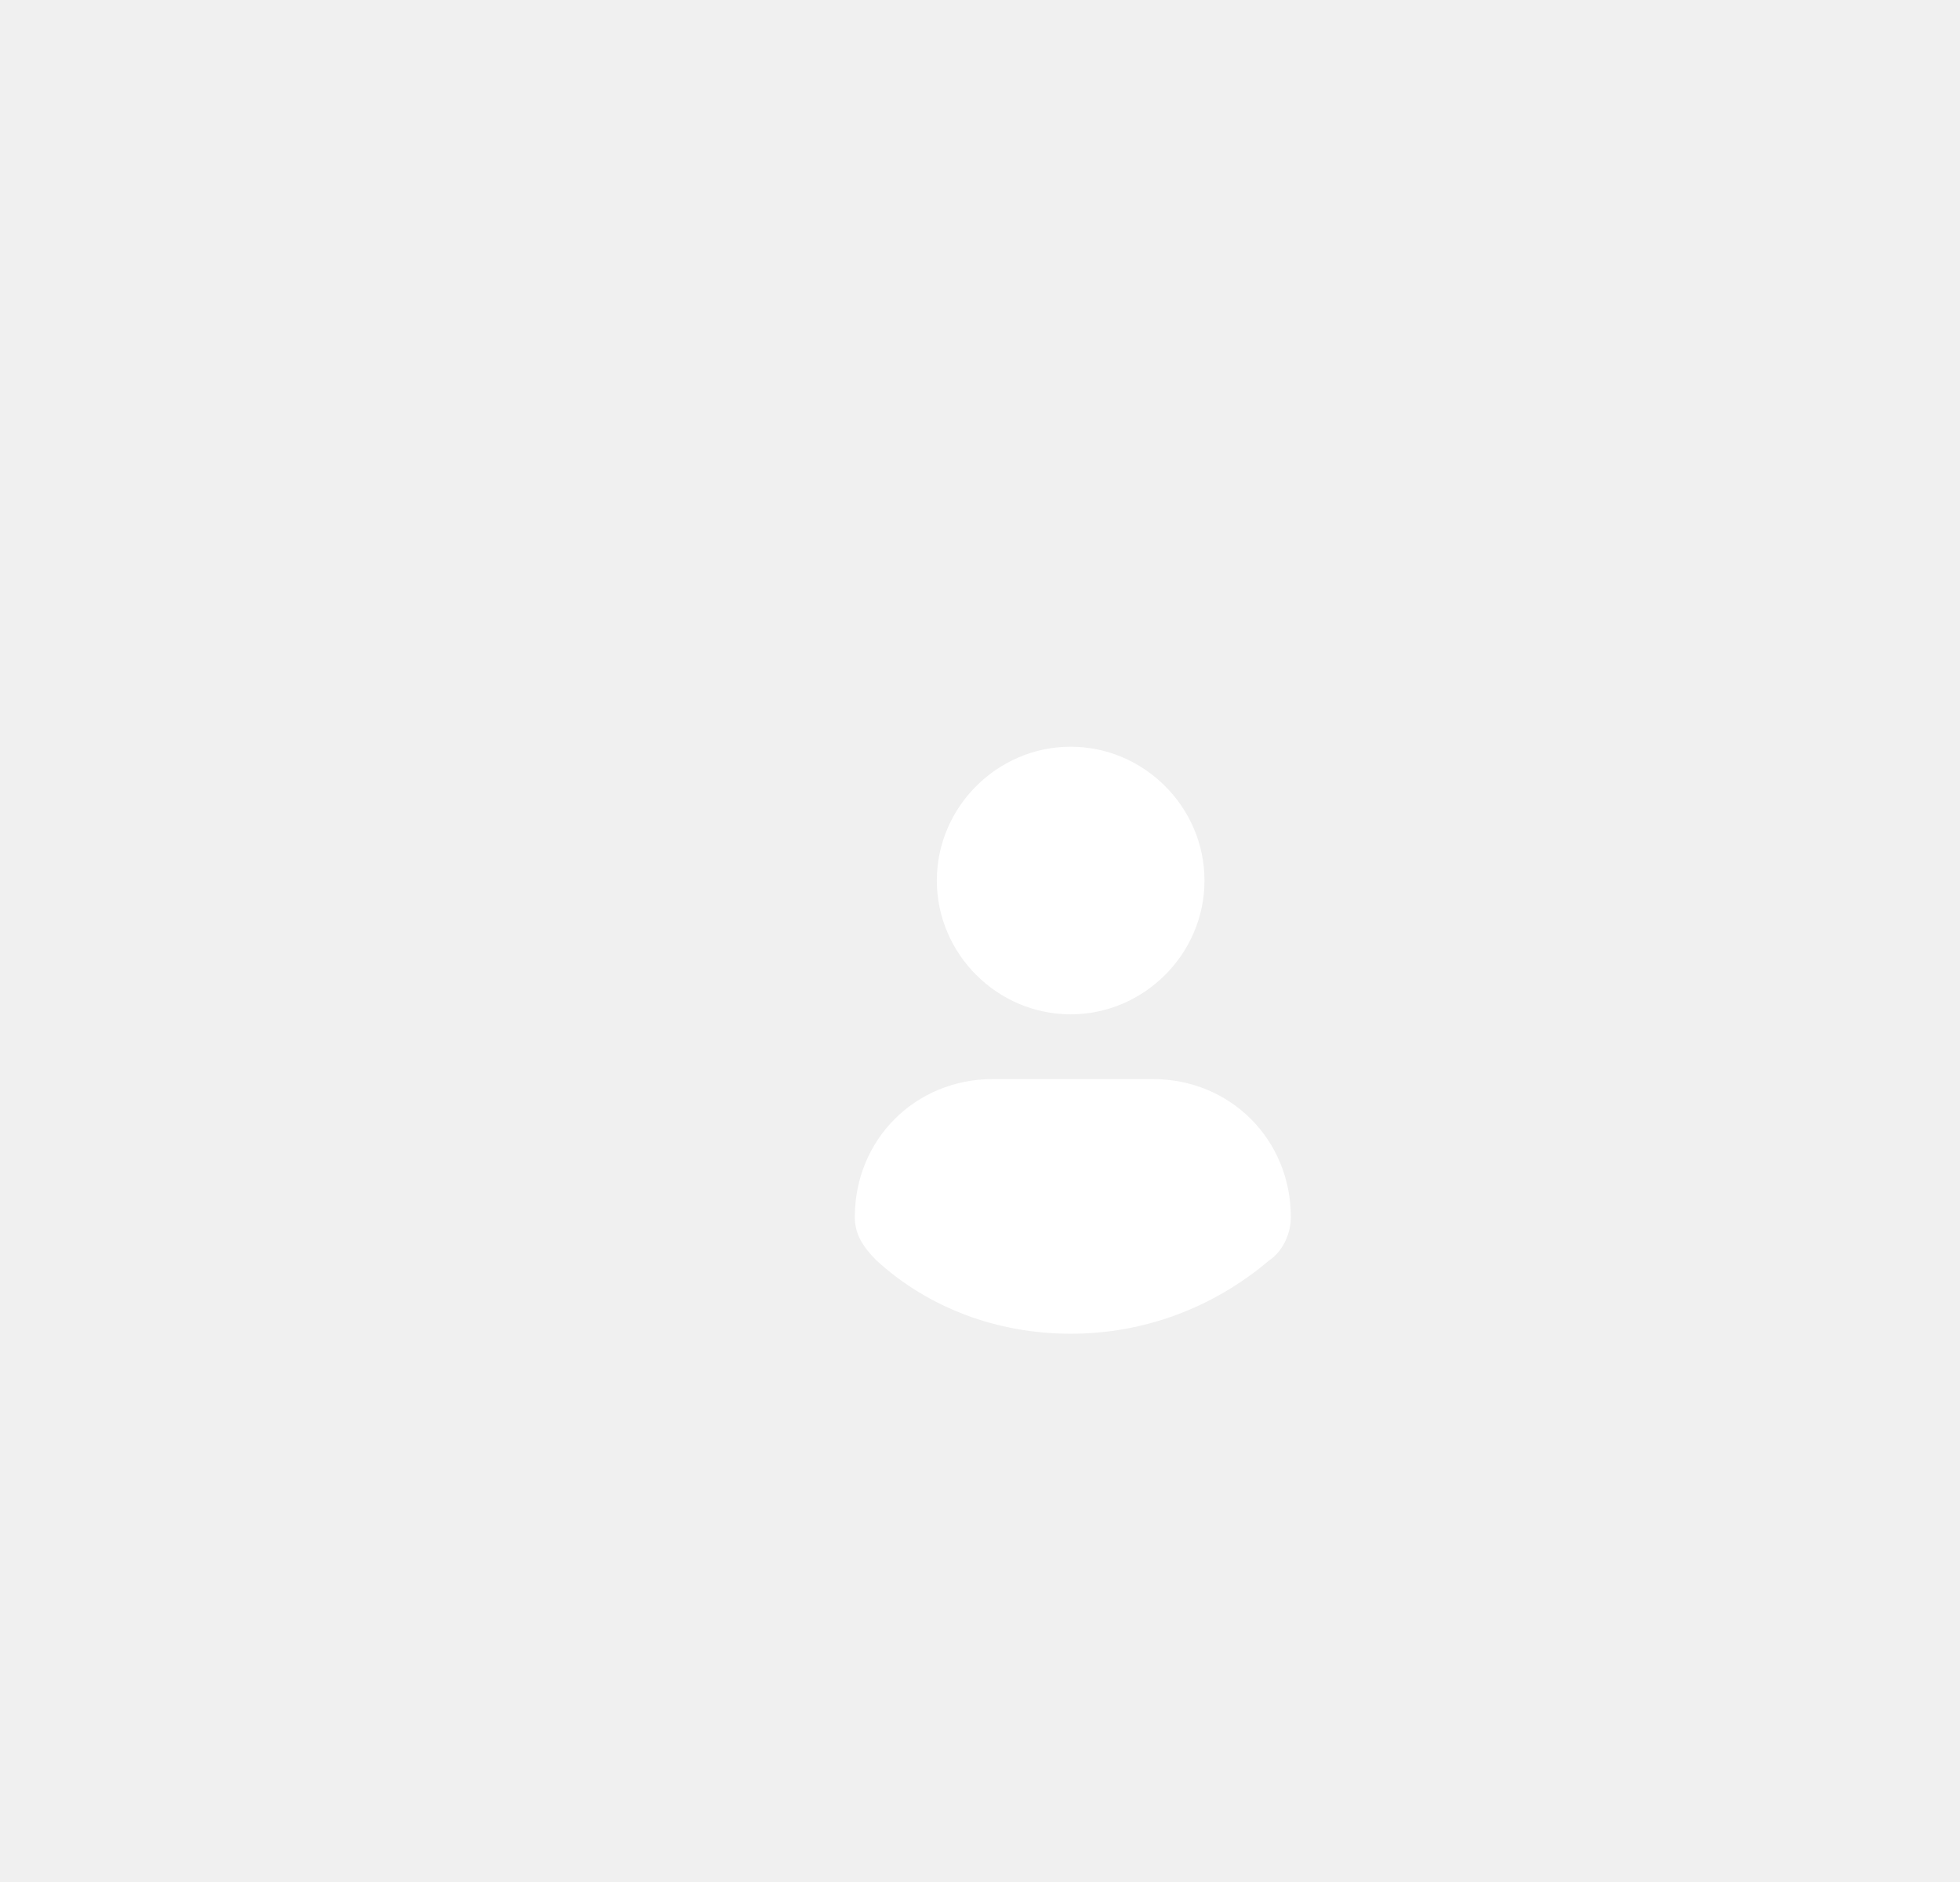
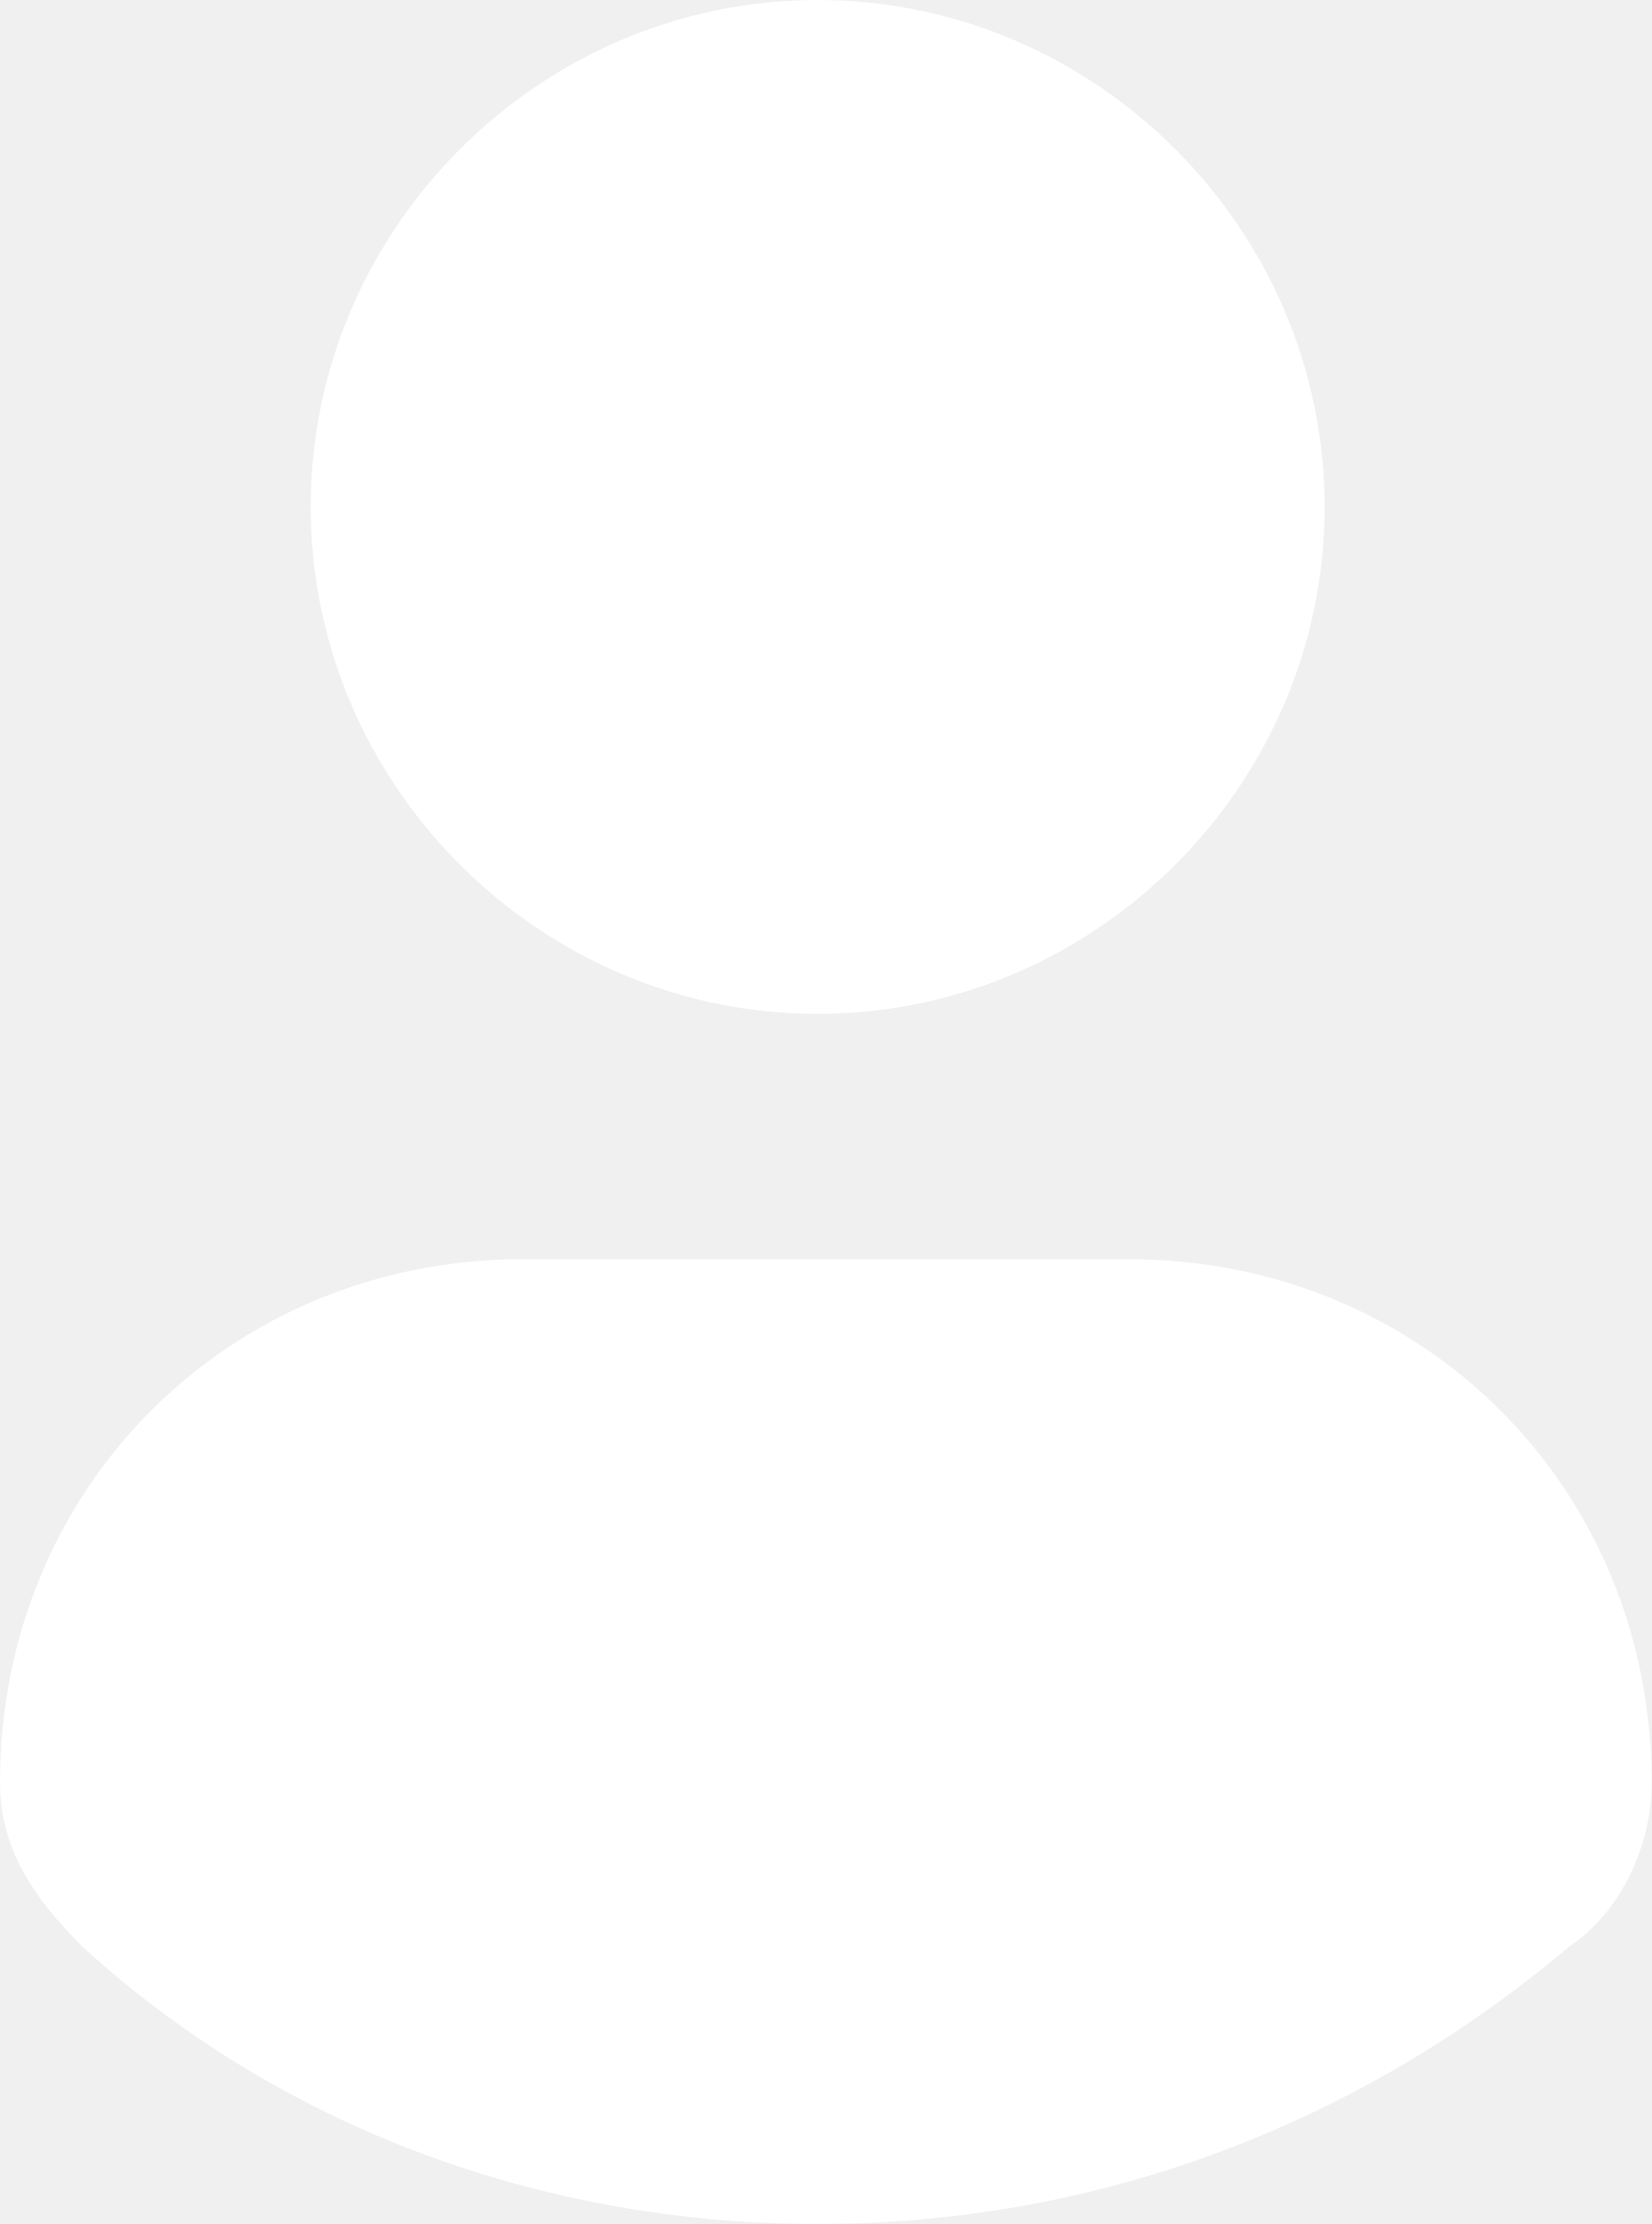
- <svg xmlns="http://www.w3.org/2000/svg" version="1.1" id="Слой_1" x="0px" y="0px" viewBox="0 0 45.4 43.6" style="enable-background:new 0 0 45.4 43.6;" xml:space="preserve">
-   <style type="text/css">
+ <svg xmlns="http://www.w3.org/2000/svg" version="1.1" id="Слой_1" x="0px" y="0px" viewBox="0 0 10.1 13.6" xml:space="preserve" width="10.1" height="13.6">
+   <defs id="defs117" />
+   <style type="text/css" id="style103">
	.st0{fill:#FFFFFF;}
</style>
-   <g id="Icon">
-     <g>
-       <path class="st0" d="M24.8,17.3c1.7,0,3.1,1.4,3.1,3.1c0,1.7-1.4,3.1-3.1,3.1c-1.7,0-3.1-1.4-3.1-3.1    C21.7,18.7,23.1,17.3,24.8,17.3L24.8,17.3z" />
-       <path class="st0" d="M24.8,30.9c-1.7,0-3.3-0.6-4.5-1.7c-0.3-0.3-0.5-0.6-0.5-1c0-1.8,1.4-3.2,3.2-3.2h3.7c1.8,0,3.2,1.4,3.2,3.2    c0,0.4-0.2,0.8-0.5,1C28.1,30.3,26.5,30.9,24.8,30.9L24.8,30.9z" />
-       <path class="st0" d="M24.8,30.9" />
+   <g id="Icon" transform="translate(-19.8,-17.3)">
+     <g id="g111">
+       <path class="st0" d="m 24.8,17.3 c 1.7,0 3.1,1.4 3.1,3.1 0,1.7 -1.4,3.1 -3.1,3.1 -1.7,0 -3.1,-1.4 -3.1,-3.1 0,-1.7 1.4,-3.1 3.1,-3.1 z" id="path105" style="fill:#ffffff" />
+       <path class="st0" d="m 24.8,30.9 c -1.7,0 -3.3,-0.6 -4.5,-1.7 -0.3,-0.3 -0.5,-0.6 -0.5,-1 0,-1.8 1.4,-3.2 3.2,-3.2 h 3.7 c 1.8,0 3.2,1.4 3.2,3.2 0,0.4 -0.2,0.8 -0.5,1 -1.3,1.1 -2.9,1.7 -4.6,1.7 z" id="path107" style="fill:#ffffff" />
+       <path class="st0" d="M 24.8,30.9" id="path109" style="fill:#ffffff" />
    </g>
  </g>
</svg>
